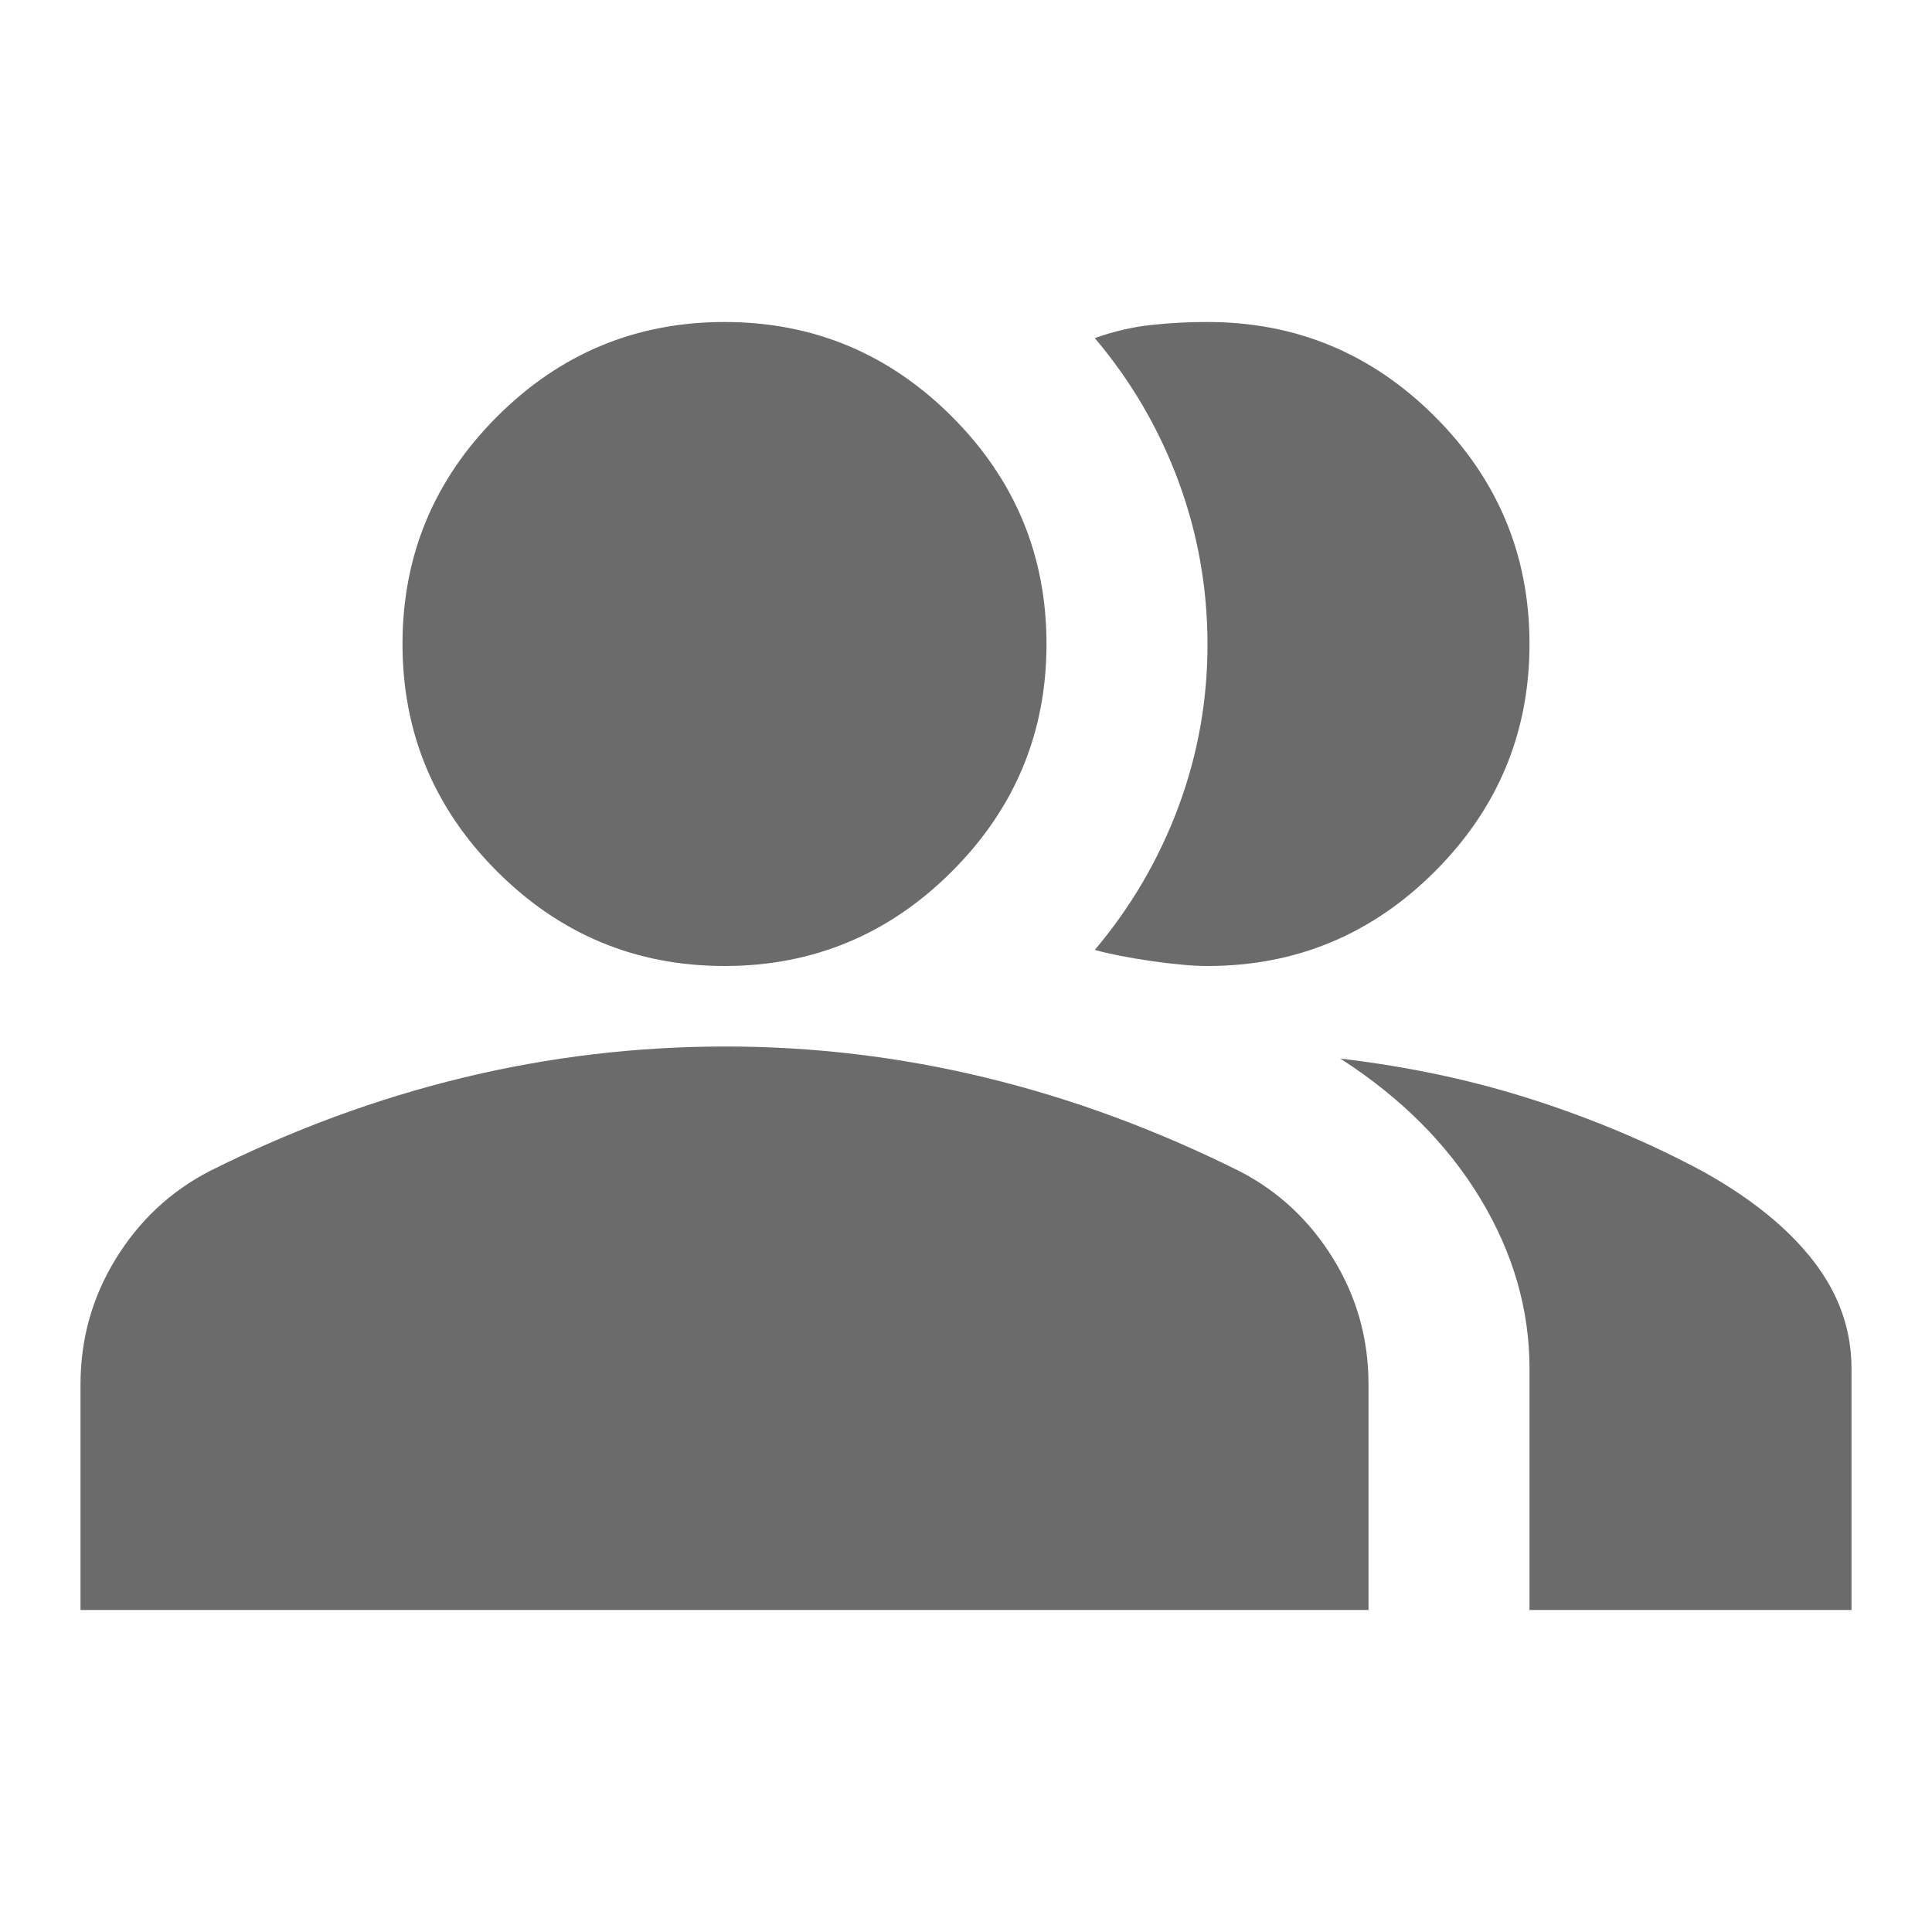
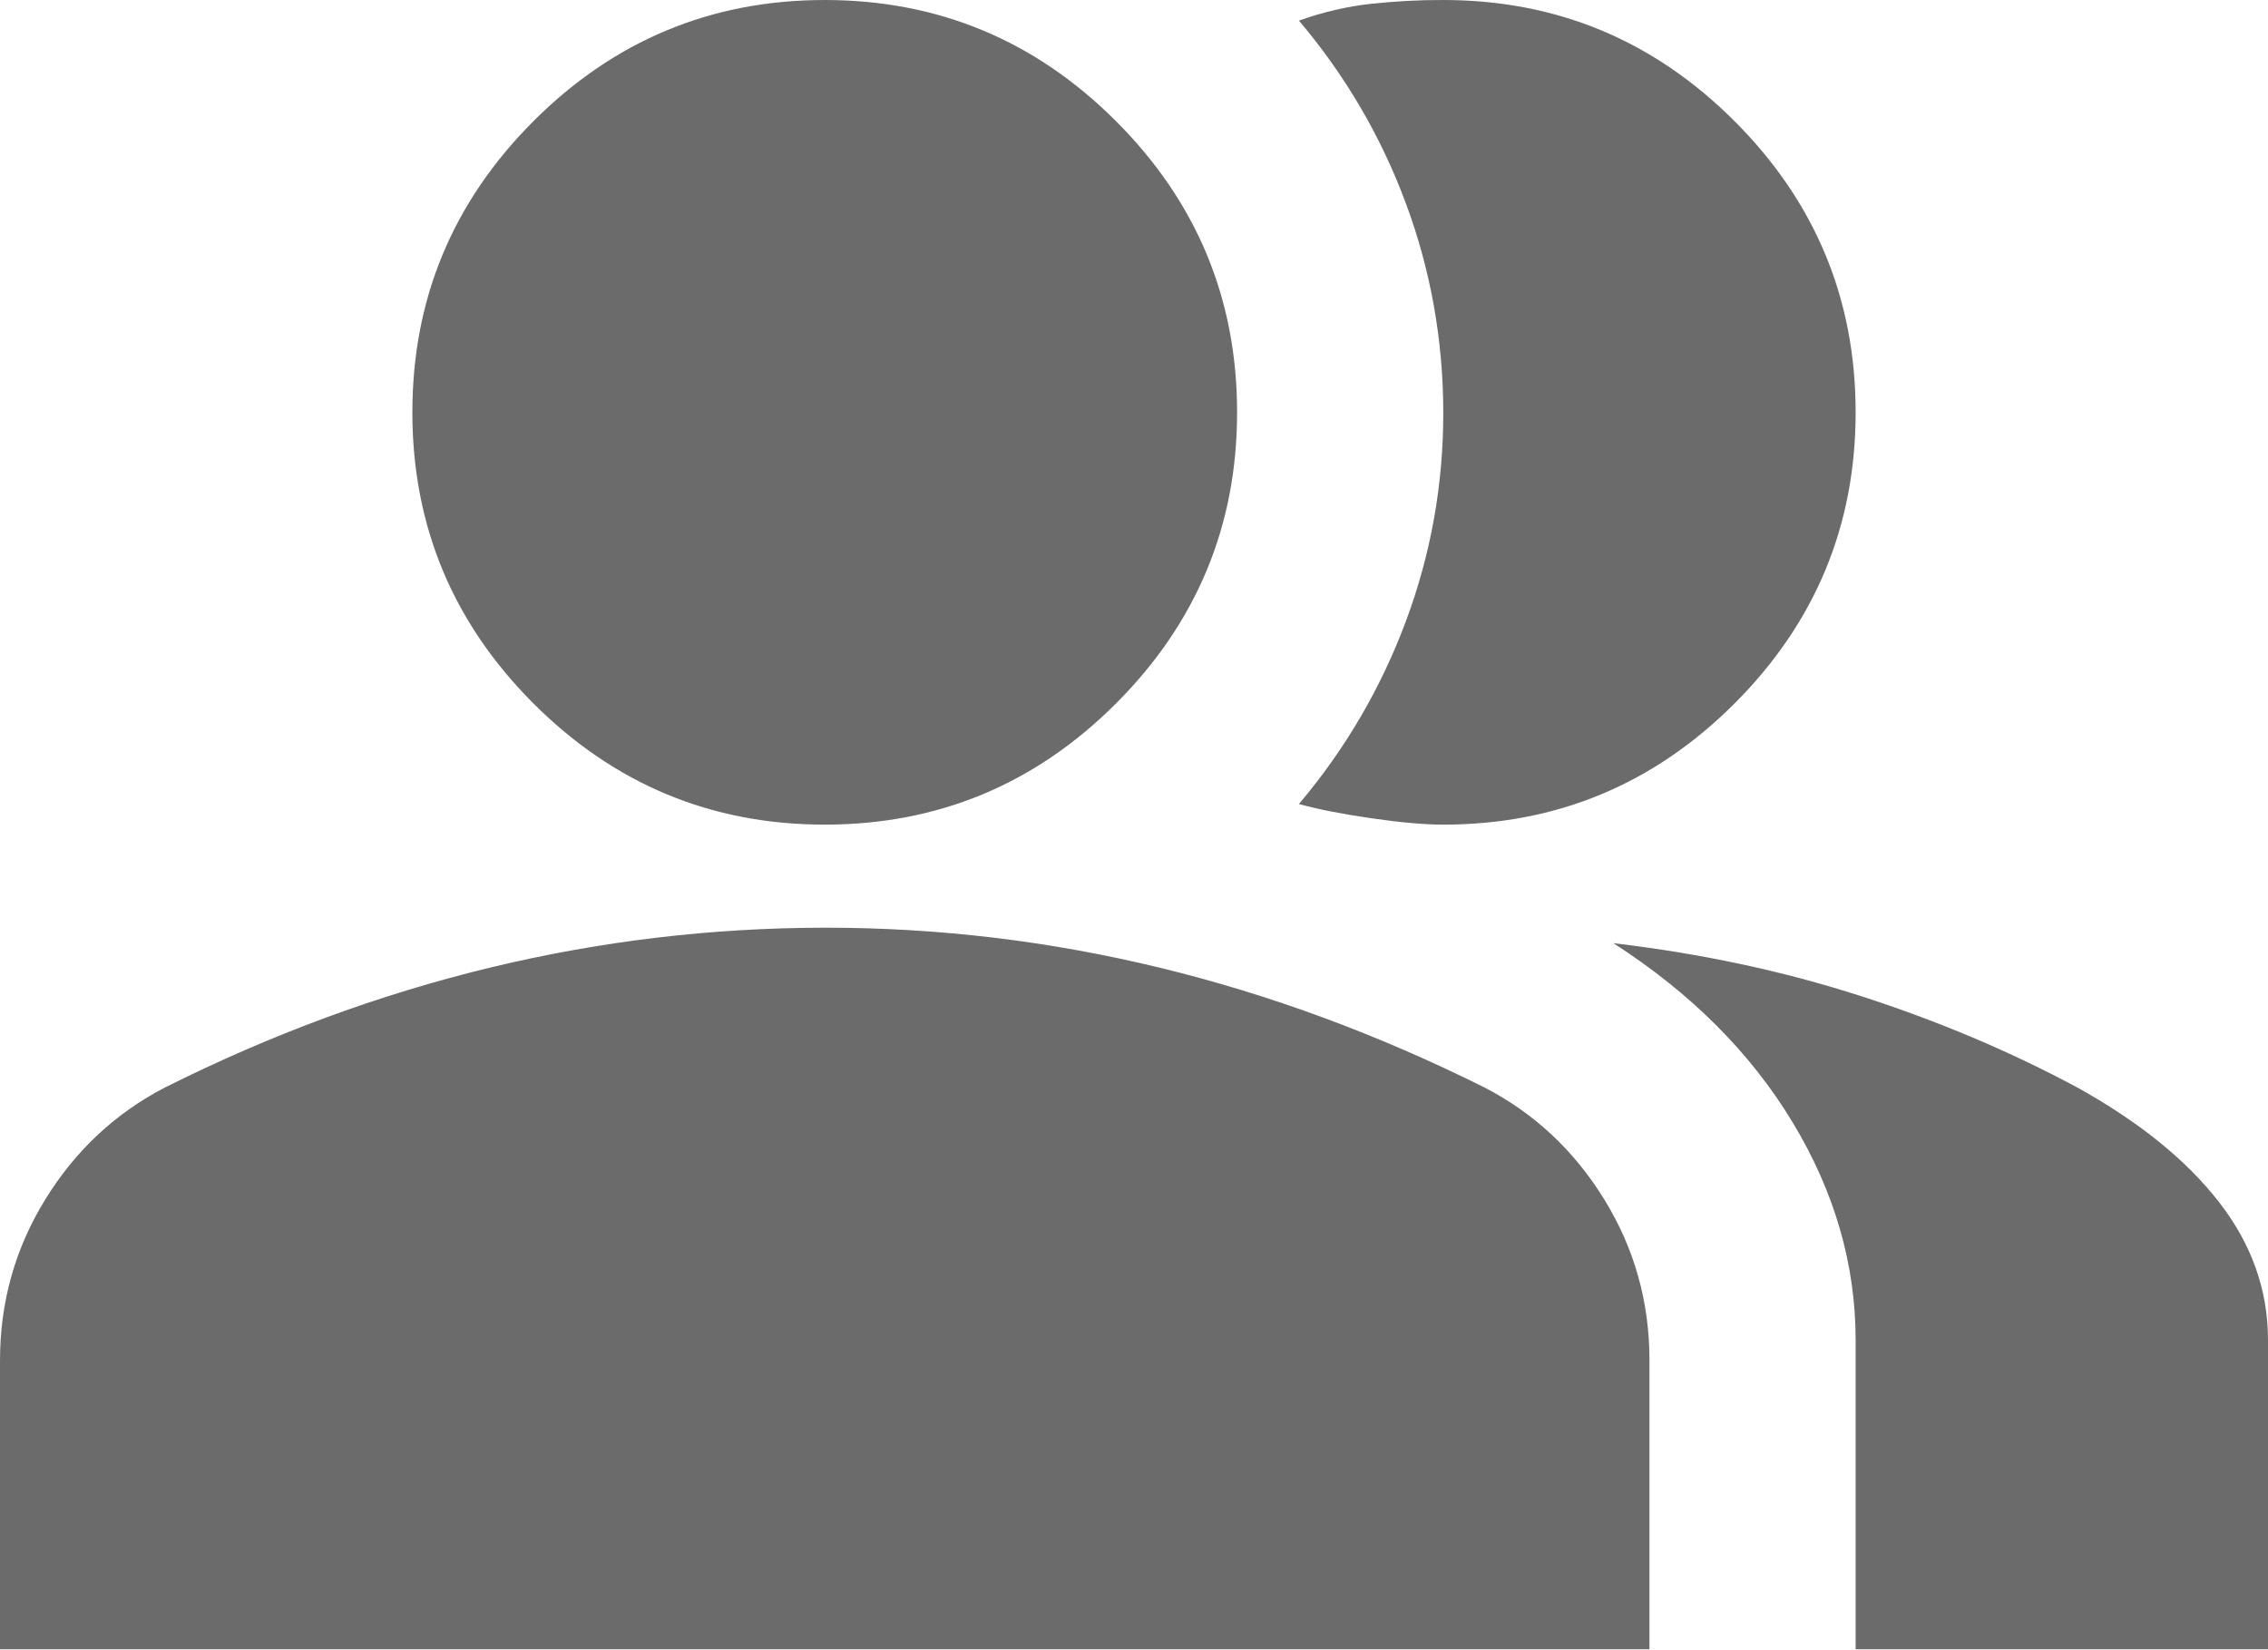
- <svg xmlns="http://www.w3.org/2000/svg" width="24" height="24" viewBox="0 0 24 24" fill="none">
-   <path d="M1 20V17.2C1 16.633 1.146 16.113 1.438 15.638C1.73 15.163 2.117 14.801 2.6 14.55C3.633 14.033 4.683 13.646 5.75 13.388C6.817 13.13 7.9 13.001 9 13C10.1 12.999 11.183 13.129 12.25 13.388C13.317 13.647 14.367 14.035 15.4 14.55C15.883 14.8 16.271 15.163 16.563 15.638C16.855 16.113 17.001 16.634 17 17.2V20H1ZM19 20V17C19 16.267 18.796 15.562 18.388 14.887C17.98 14.212 17.401 13.633 16.65 13.15C17.5 13.25 18.3 13.421 19.05 13.663C19.8 13.905 20.5 14.201 21.15 14.55C21.75 14.883 22.208 15.254 22.525 15.662C22.842 16.07 23 16.516 23 17V20H19ZM9 12C7.9 12 6.958 11.608 6.175 10.825C5.392 10.042 5 9.1 5 8C5 6.9 5.392 5.958 6.175 5.175C6.958 4.392 7.9 4 9 4C10.1 4 11.042 4.392 11.825 5.175C12.608 5.958 13 6.9 13 8C13 9.1 12.608 10.042 11.825 10.825C11.042 11.608 10.1 12 9 12ZM19 8C19 9.1 18.608 10.042 17.825 10.825C17.042 11.608 16.1 12 15 12C14.817 12 14.583 11.979 14.3 11.938C14.017 11.897 13.783 11.851 13.6 11.8C14.05 11.267 14.396 10.675 14.638 10.025C14.88 9.375 15.001 8.7 15 8C14.999 7.3 14.879 6.625 14.638 5.975C14.397 5.325 14.051 4.733 13.6 4.2C13.833 4.117 14.067 4.062 14.3 4.037C14.533 4.012 14.767 3.999 15 4C16.1 4 17.042 4.392 17.825 5.175C18.608 5.958 19 6.9 19 8Z" fill="#6B6B6B" />
+ <svg xmlns="http://www.w3.org/2000/svg" width="22" height="16" viewBox="0 0 22 16" fill="none">
+   <path d="M0 16V13.2C0 12.633 0.146 12.113 0.438 11.638C0.73 11.163 1.117 10.801 1.6 10.55C2.633 10.033 3.683 9.646 4.75 9.388C5.817 9.13 6.9 9.001 8 9C9.1 8.999 10.183 9.129 11.25 9.388C12.317 9.647 13.367 10.035 14.4 10.55C14.883 10.8 15.271 11.163 15.563 11.638C15.855 12.113 16.001 12.634 16 13.2V16H0ZM18 16V13C18 12.267 17.796 11.562 17.388 10.887C16.98 10.212 16.401 9.633 15.65 9.15C16.5 9.25 17.3 9.421 18.05 9.663C18.8 9.905 19.5 10.201 20.15 10.55C20.75 10.883 21.208 11.254 21.525 11.662C21.842 12.07 22 12.516 22 13V16H18ZM8 8C6.9 8 5.958 7.608 5.175 6.825C4.392 6.042 4 5.1 4 4C4 2.9 4.392 1.958 5.175 1.175C5.958 0.392 6.9 2.56407e-05 8 2.56407e-05C9.1 2.56407e-05 10.042 0.392 10.825 1.175C11.608 1.958 12 2.9 12 4C12 5.1 11.608 6.042 10.825 6.825C10.042 7.608 9.1 8 8 8ZM18 4C18 5.1 17.608 6.042 16.825 6.825C16.042 7.608 15.1 8 14 8C13.817 8 13.583 7.979 13.3 7.938C13.017 7.897 12.783 7.851 12.6 7.8C13.05 7.267 13.396 6.675 13.638 6.025C13.88 5.375 14.001 4.7 14 4C13.999 3.3 13.879 2.625 13.638 1.975C13.397 1.325 13.051 0.733 12.6 0.2C12.833 0.117 13.067 0.062 13.3 0.037C13.533 0.012 13.767 -0.001 14 2.56407e-05C15.1 2.56407e-05 16.042 0.392 16.825 1.175C17.608 1.958 18 2.9 18 4Z" fill="#6B6B6B" />
</svg>
